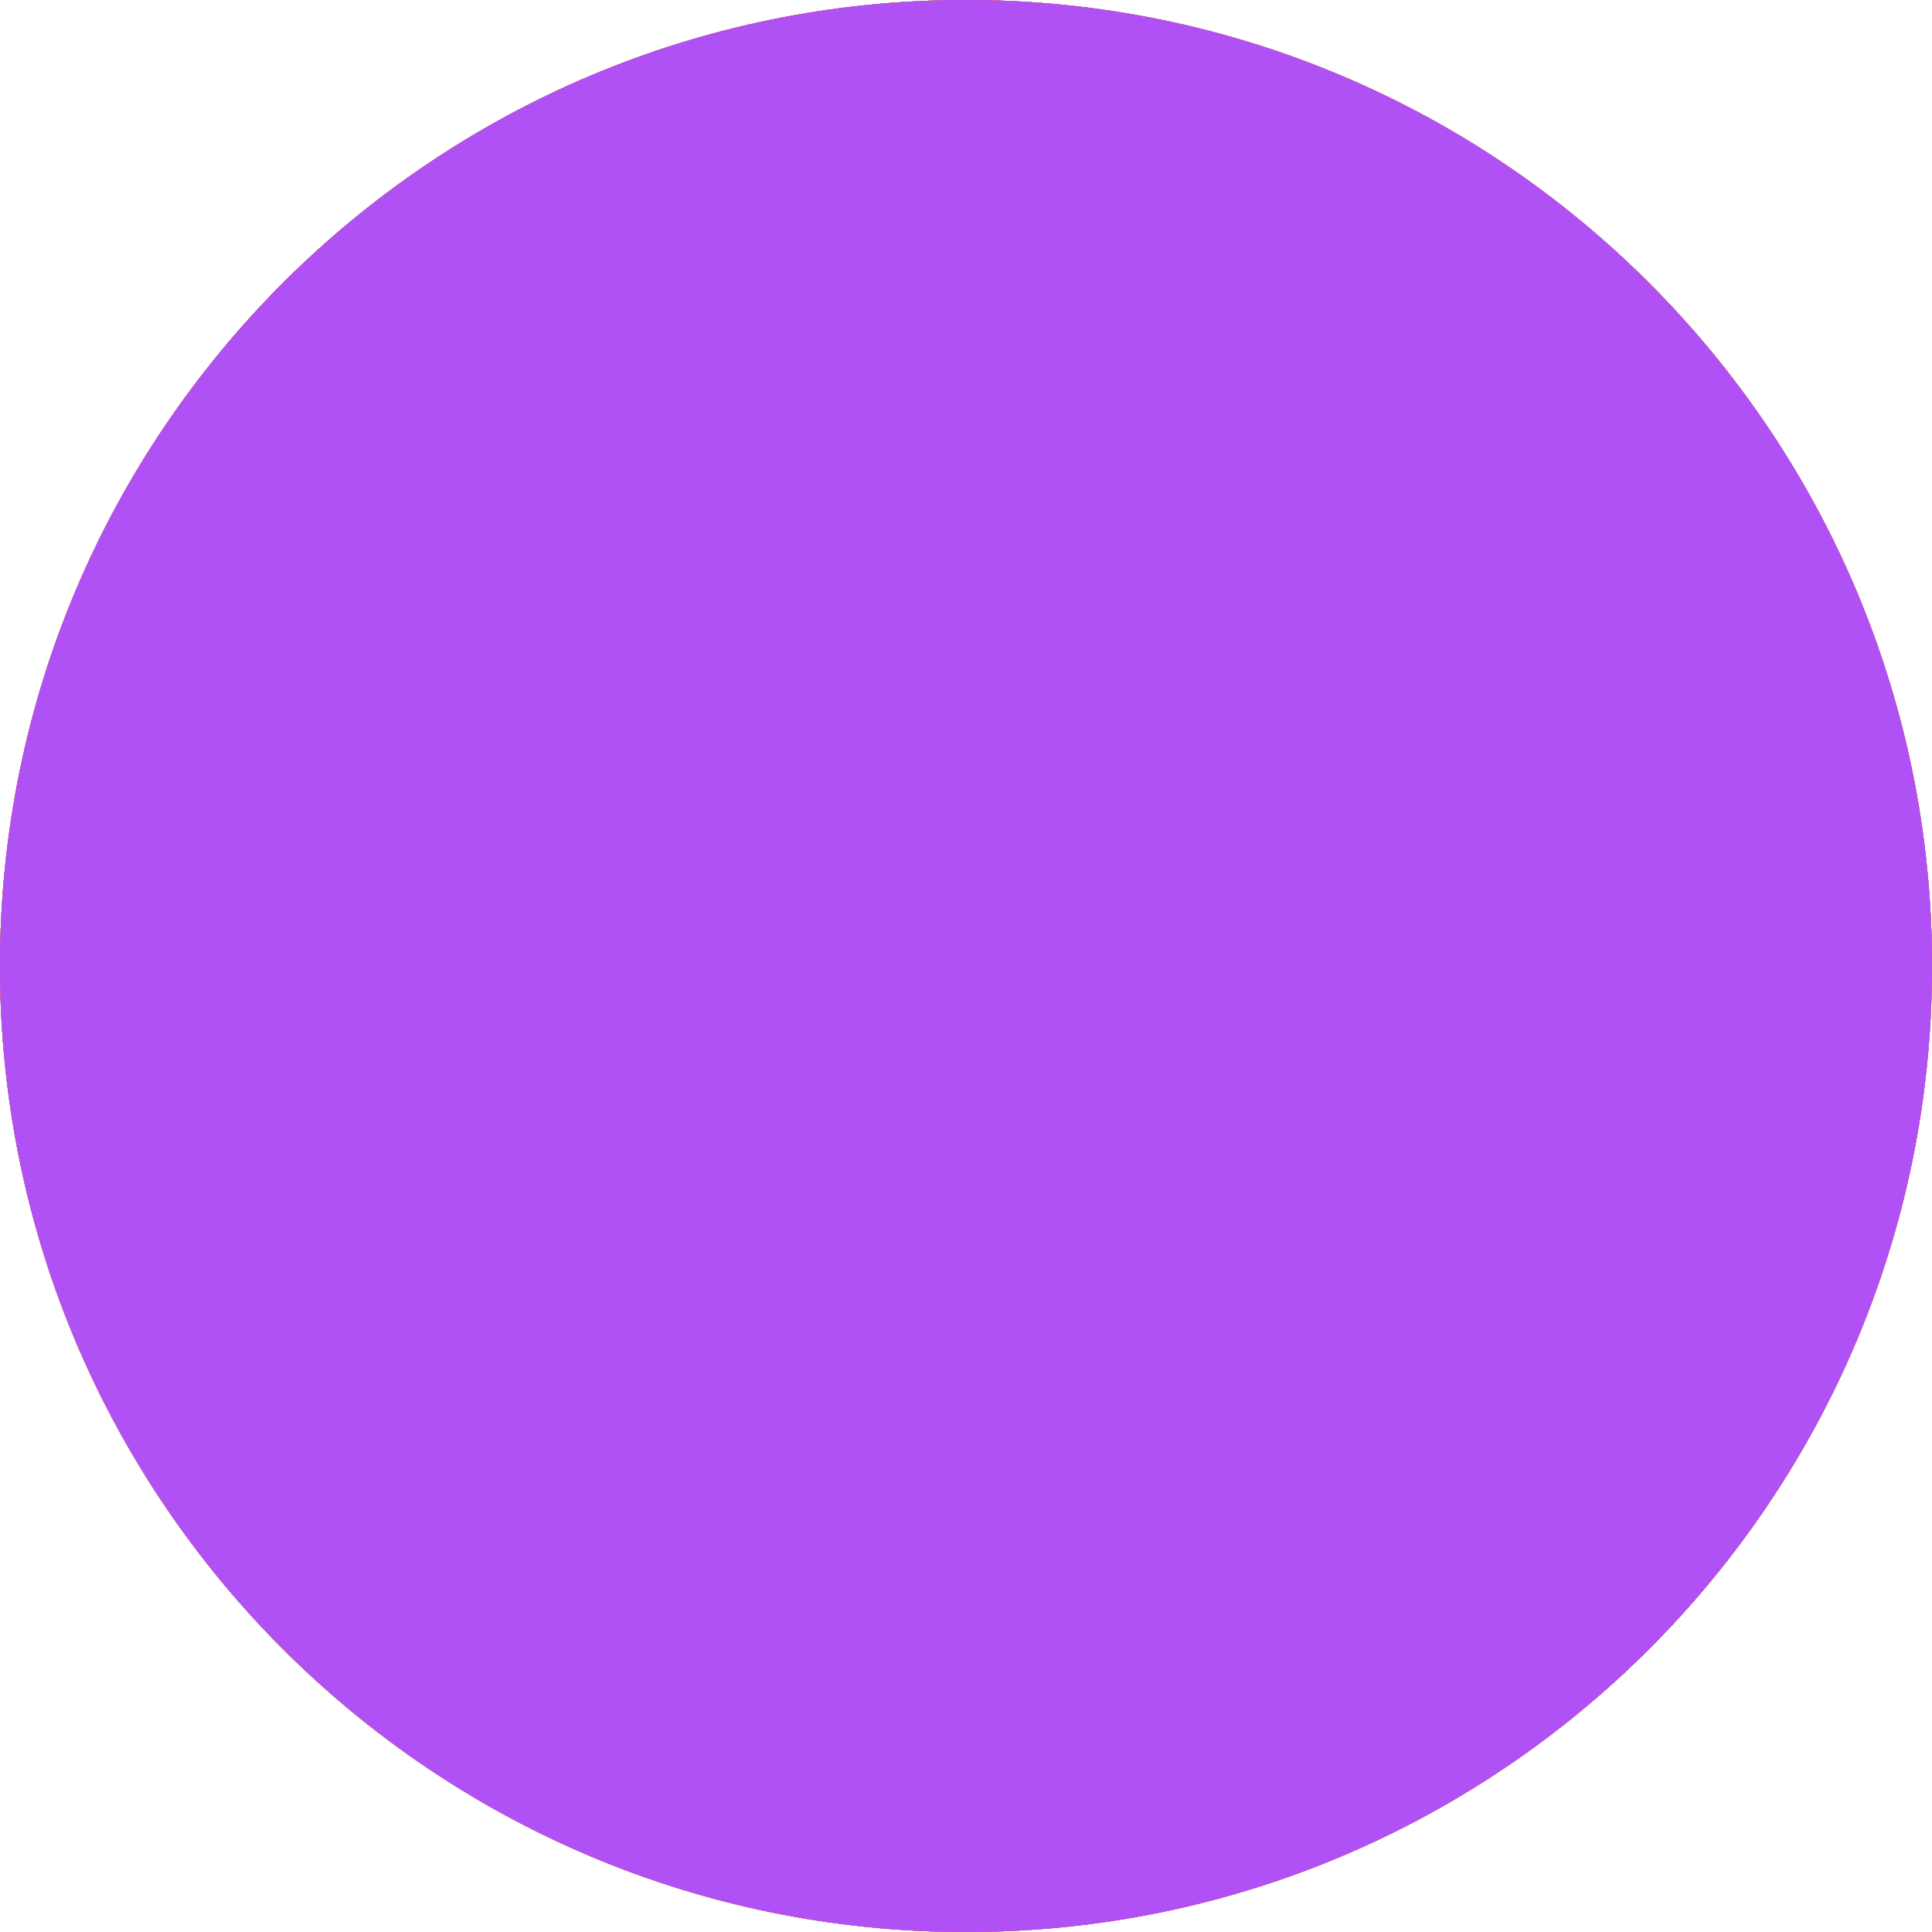
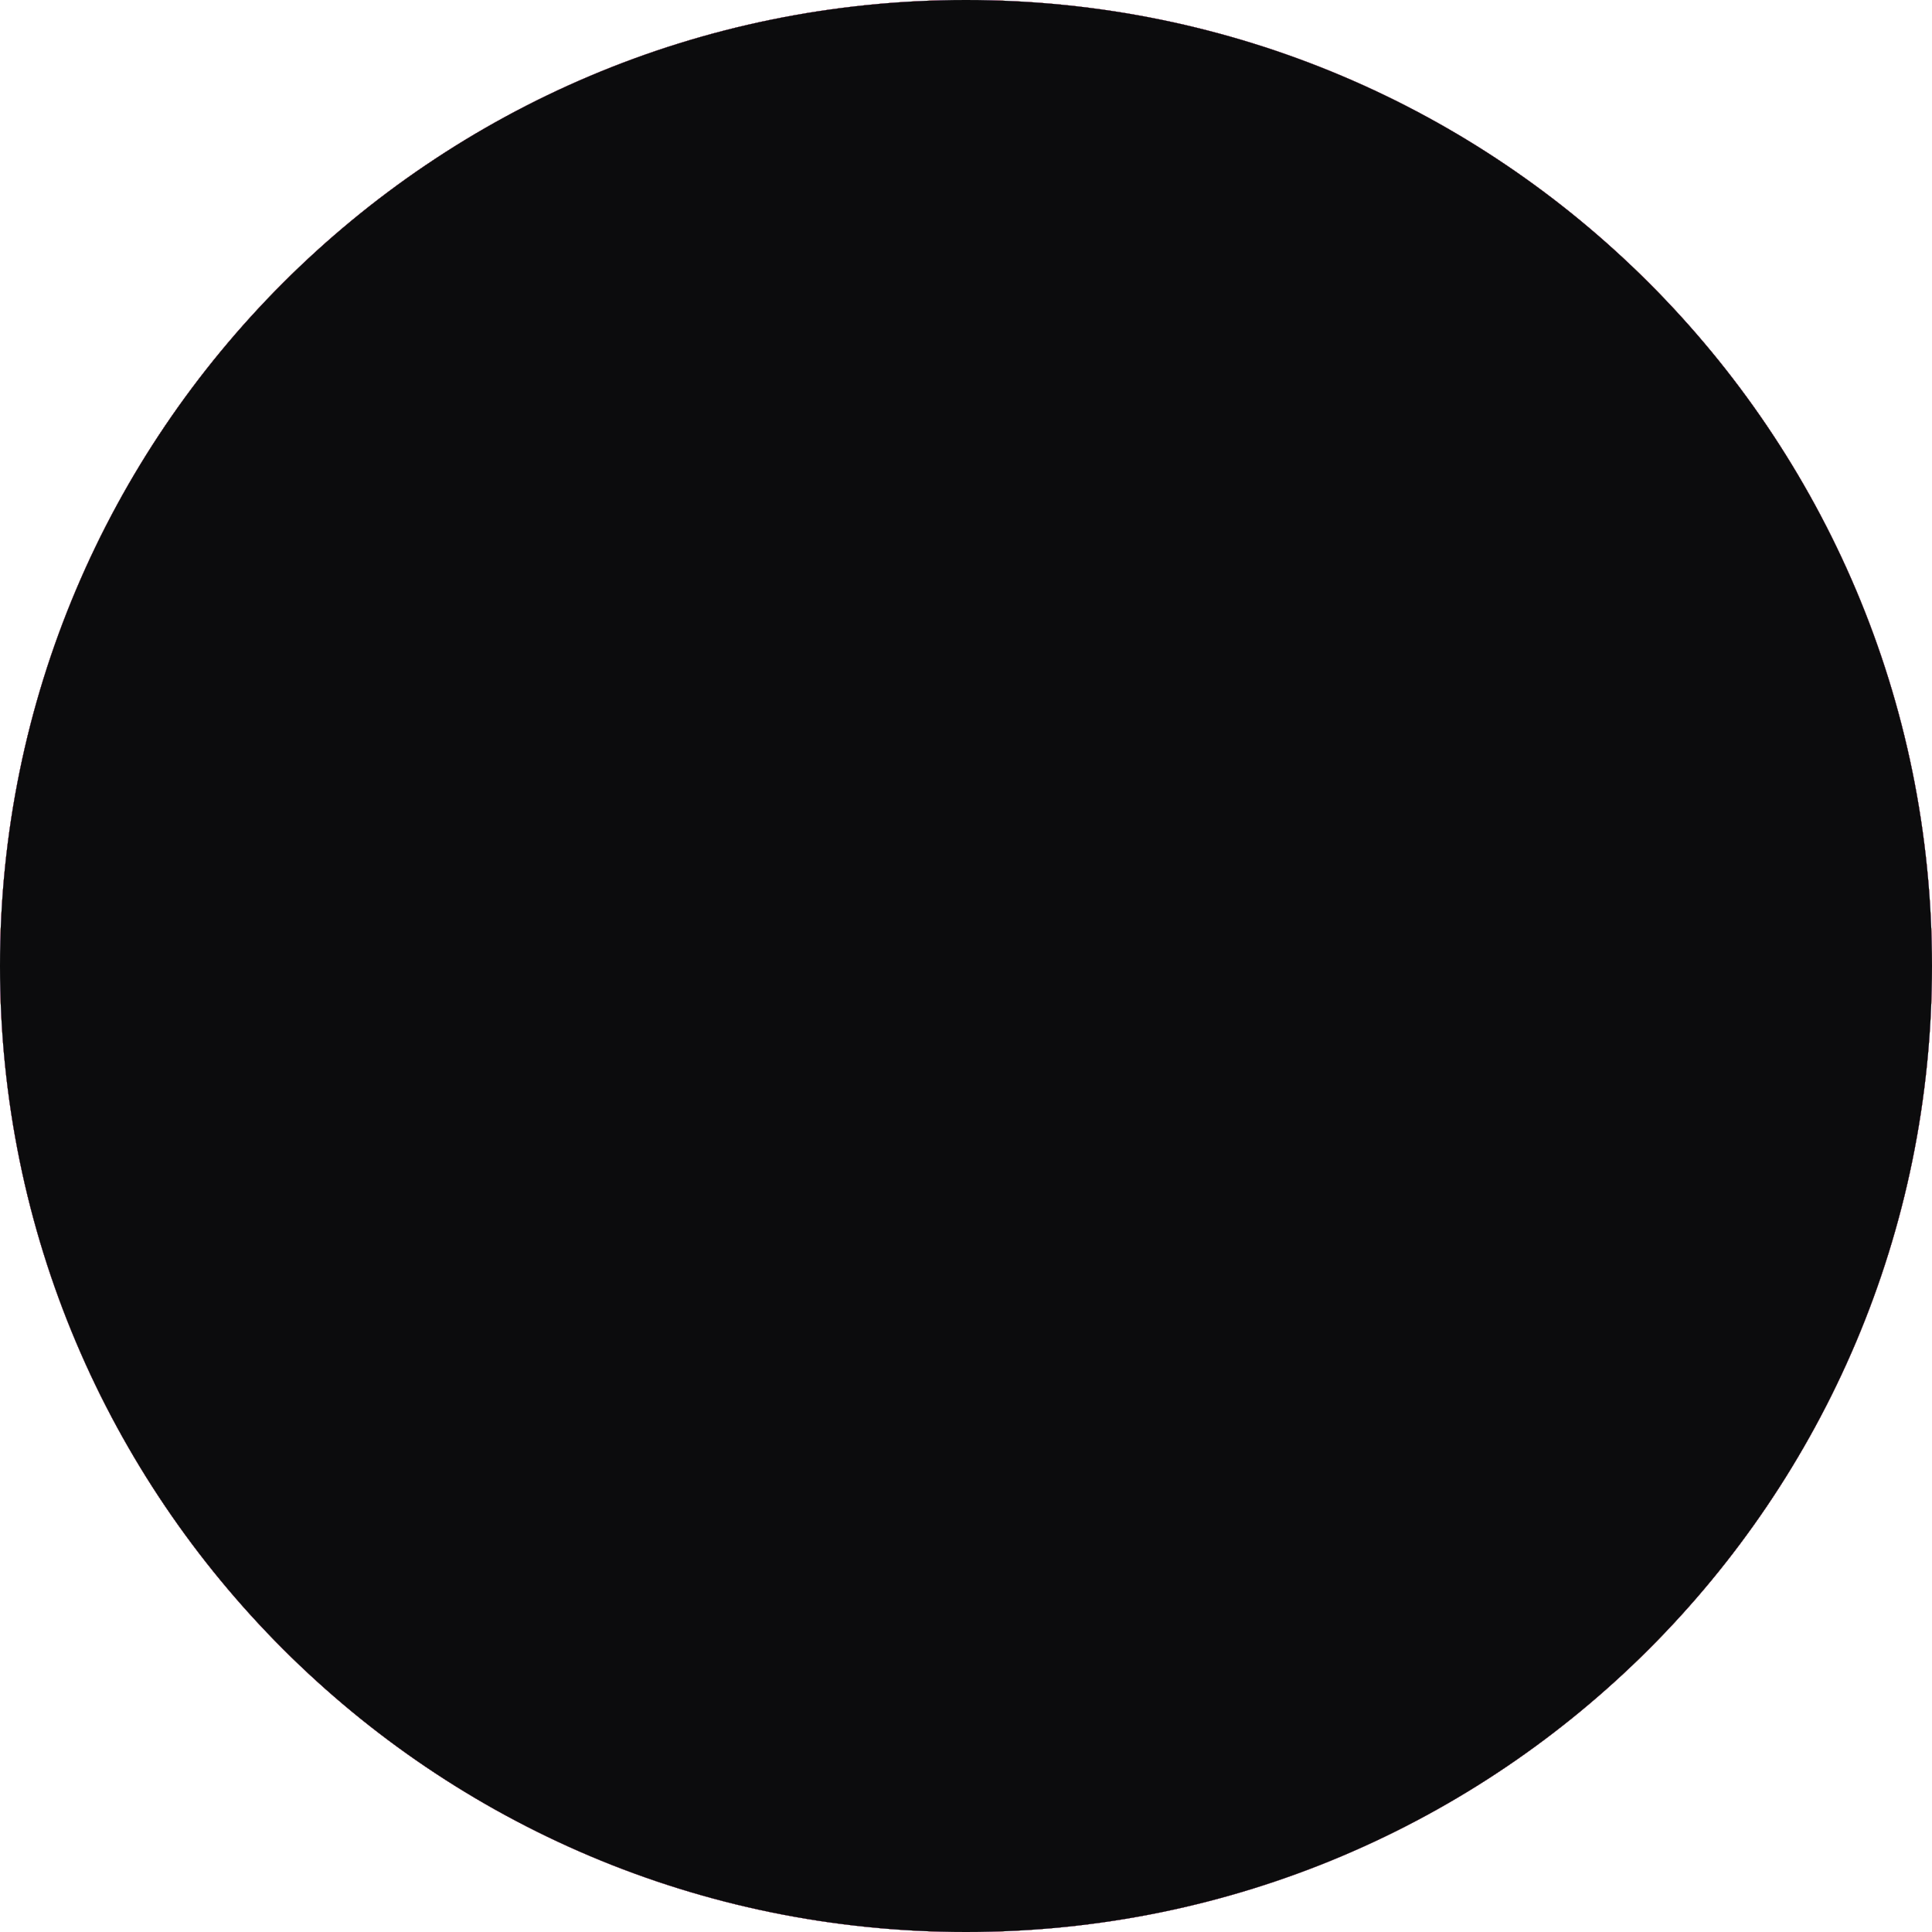
<svg xmlns="http://www.w3.org/2000/svg" width="32" height="32" viewBox="0 0 32 32">
  <style>
  g:not(:target) {
    display: none;
  }
</style>
  <symbol id="icon">
    <circle cx="16" cy="16" r="16" />
  </symbol>
  <g id="blue" fill="#37adff">
    <use href="#icon" />
  </g>
  <g id="turquoise" fill="#00c79a">
    <use href="#icon" />
  </g>
  <g id="green" fill="#51cd00">
    <use href="#icon" />
  </g>
  <g id="yellow" fill="#ffcb00">
    <use href="#icon" />
  </g>
  <g id="orange" fill="#ff9f00">
    <use href="#icon" />
  </g>
  <g id="red" fill="#ff613d">
    <use href="#icon" />
  </g>
  <g id="pink" fill="#ff4bda">
    <use href="#icon" />
  </g>
  <g id="purple" fill="#af51f5">
    <use href="#icon" />
  </g>
+   <g id="toolbar-dark" fill="#F9F9FA">
+     <use href="#icon" />
+   </g>
+   <g id="toolbar-light" fill="#0C0C0D">
+     <use href="#icon" />
+   </g>
</svg>
